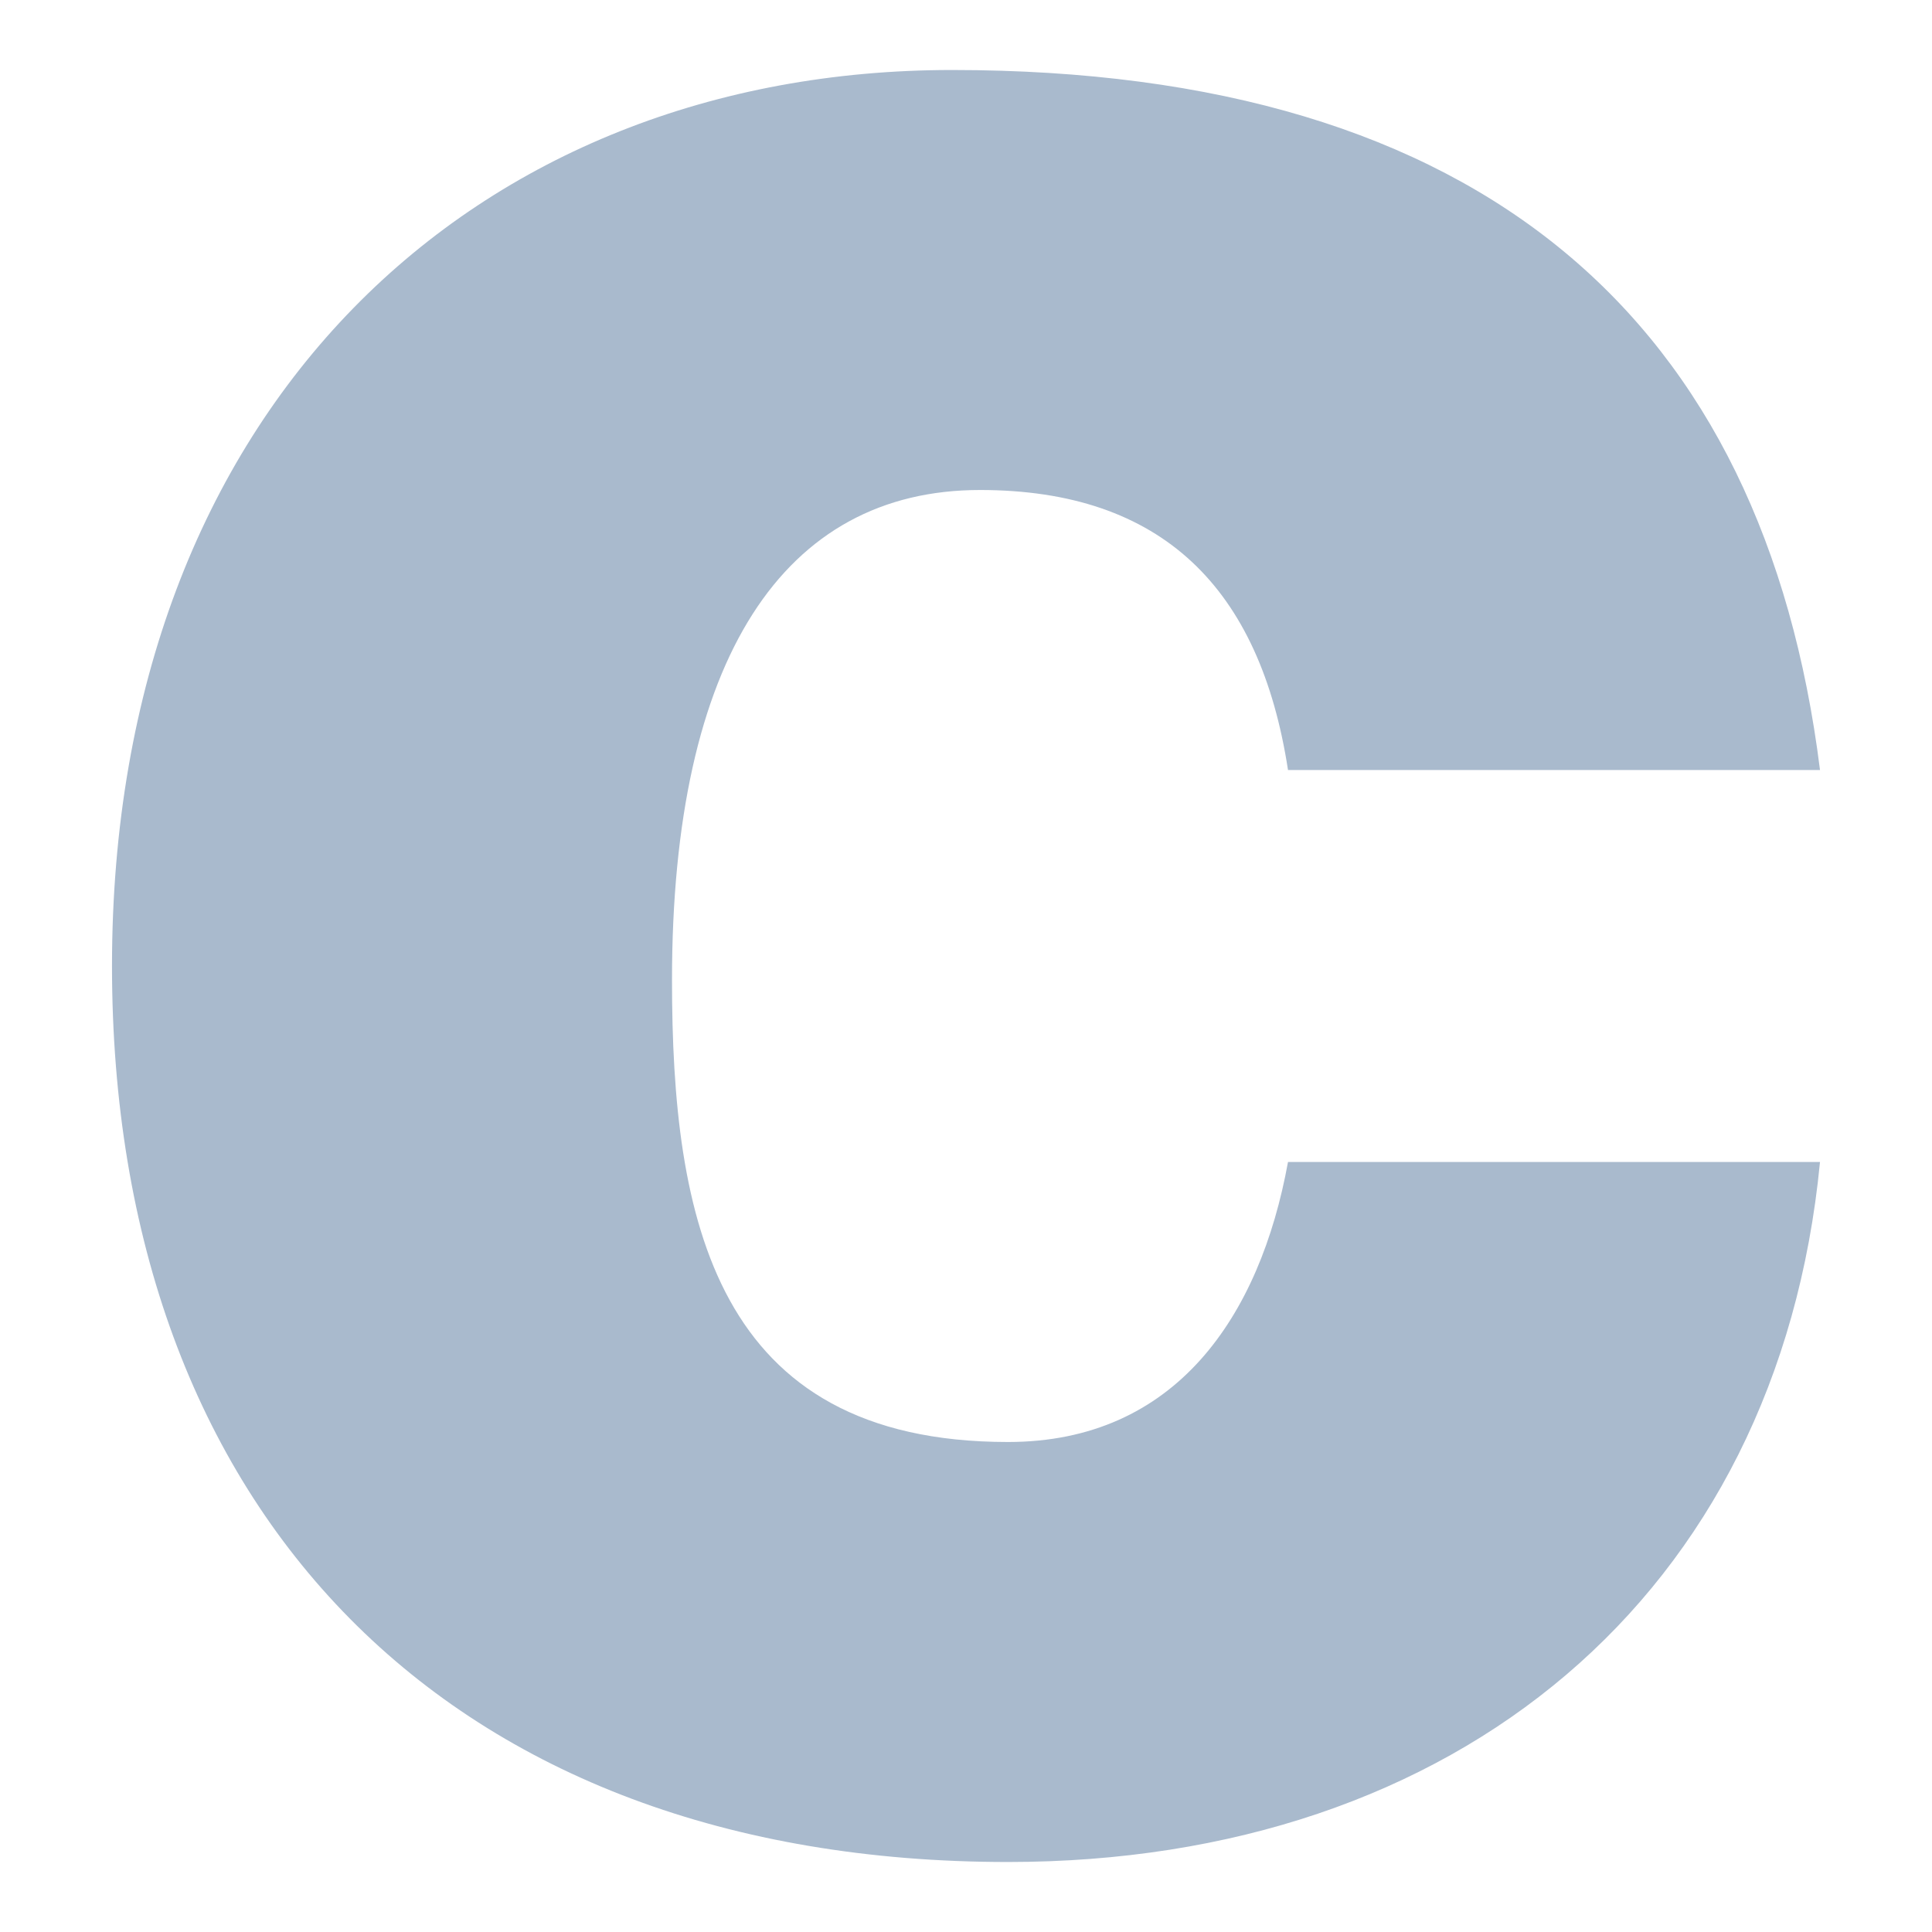
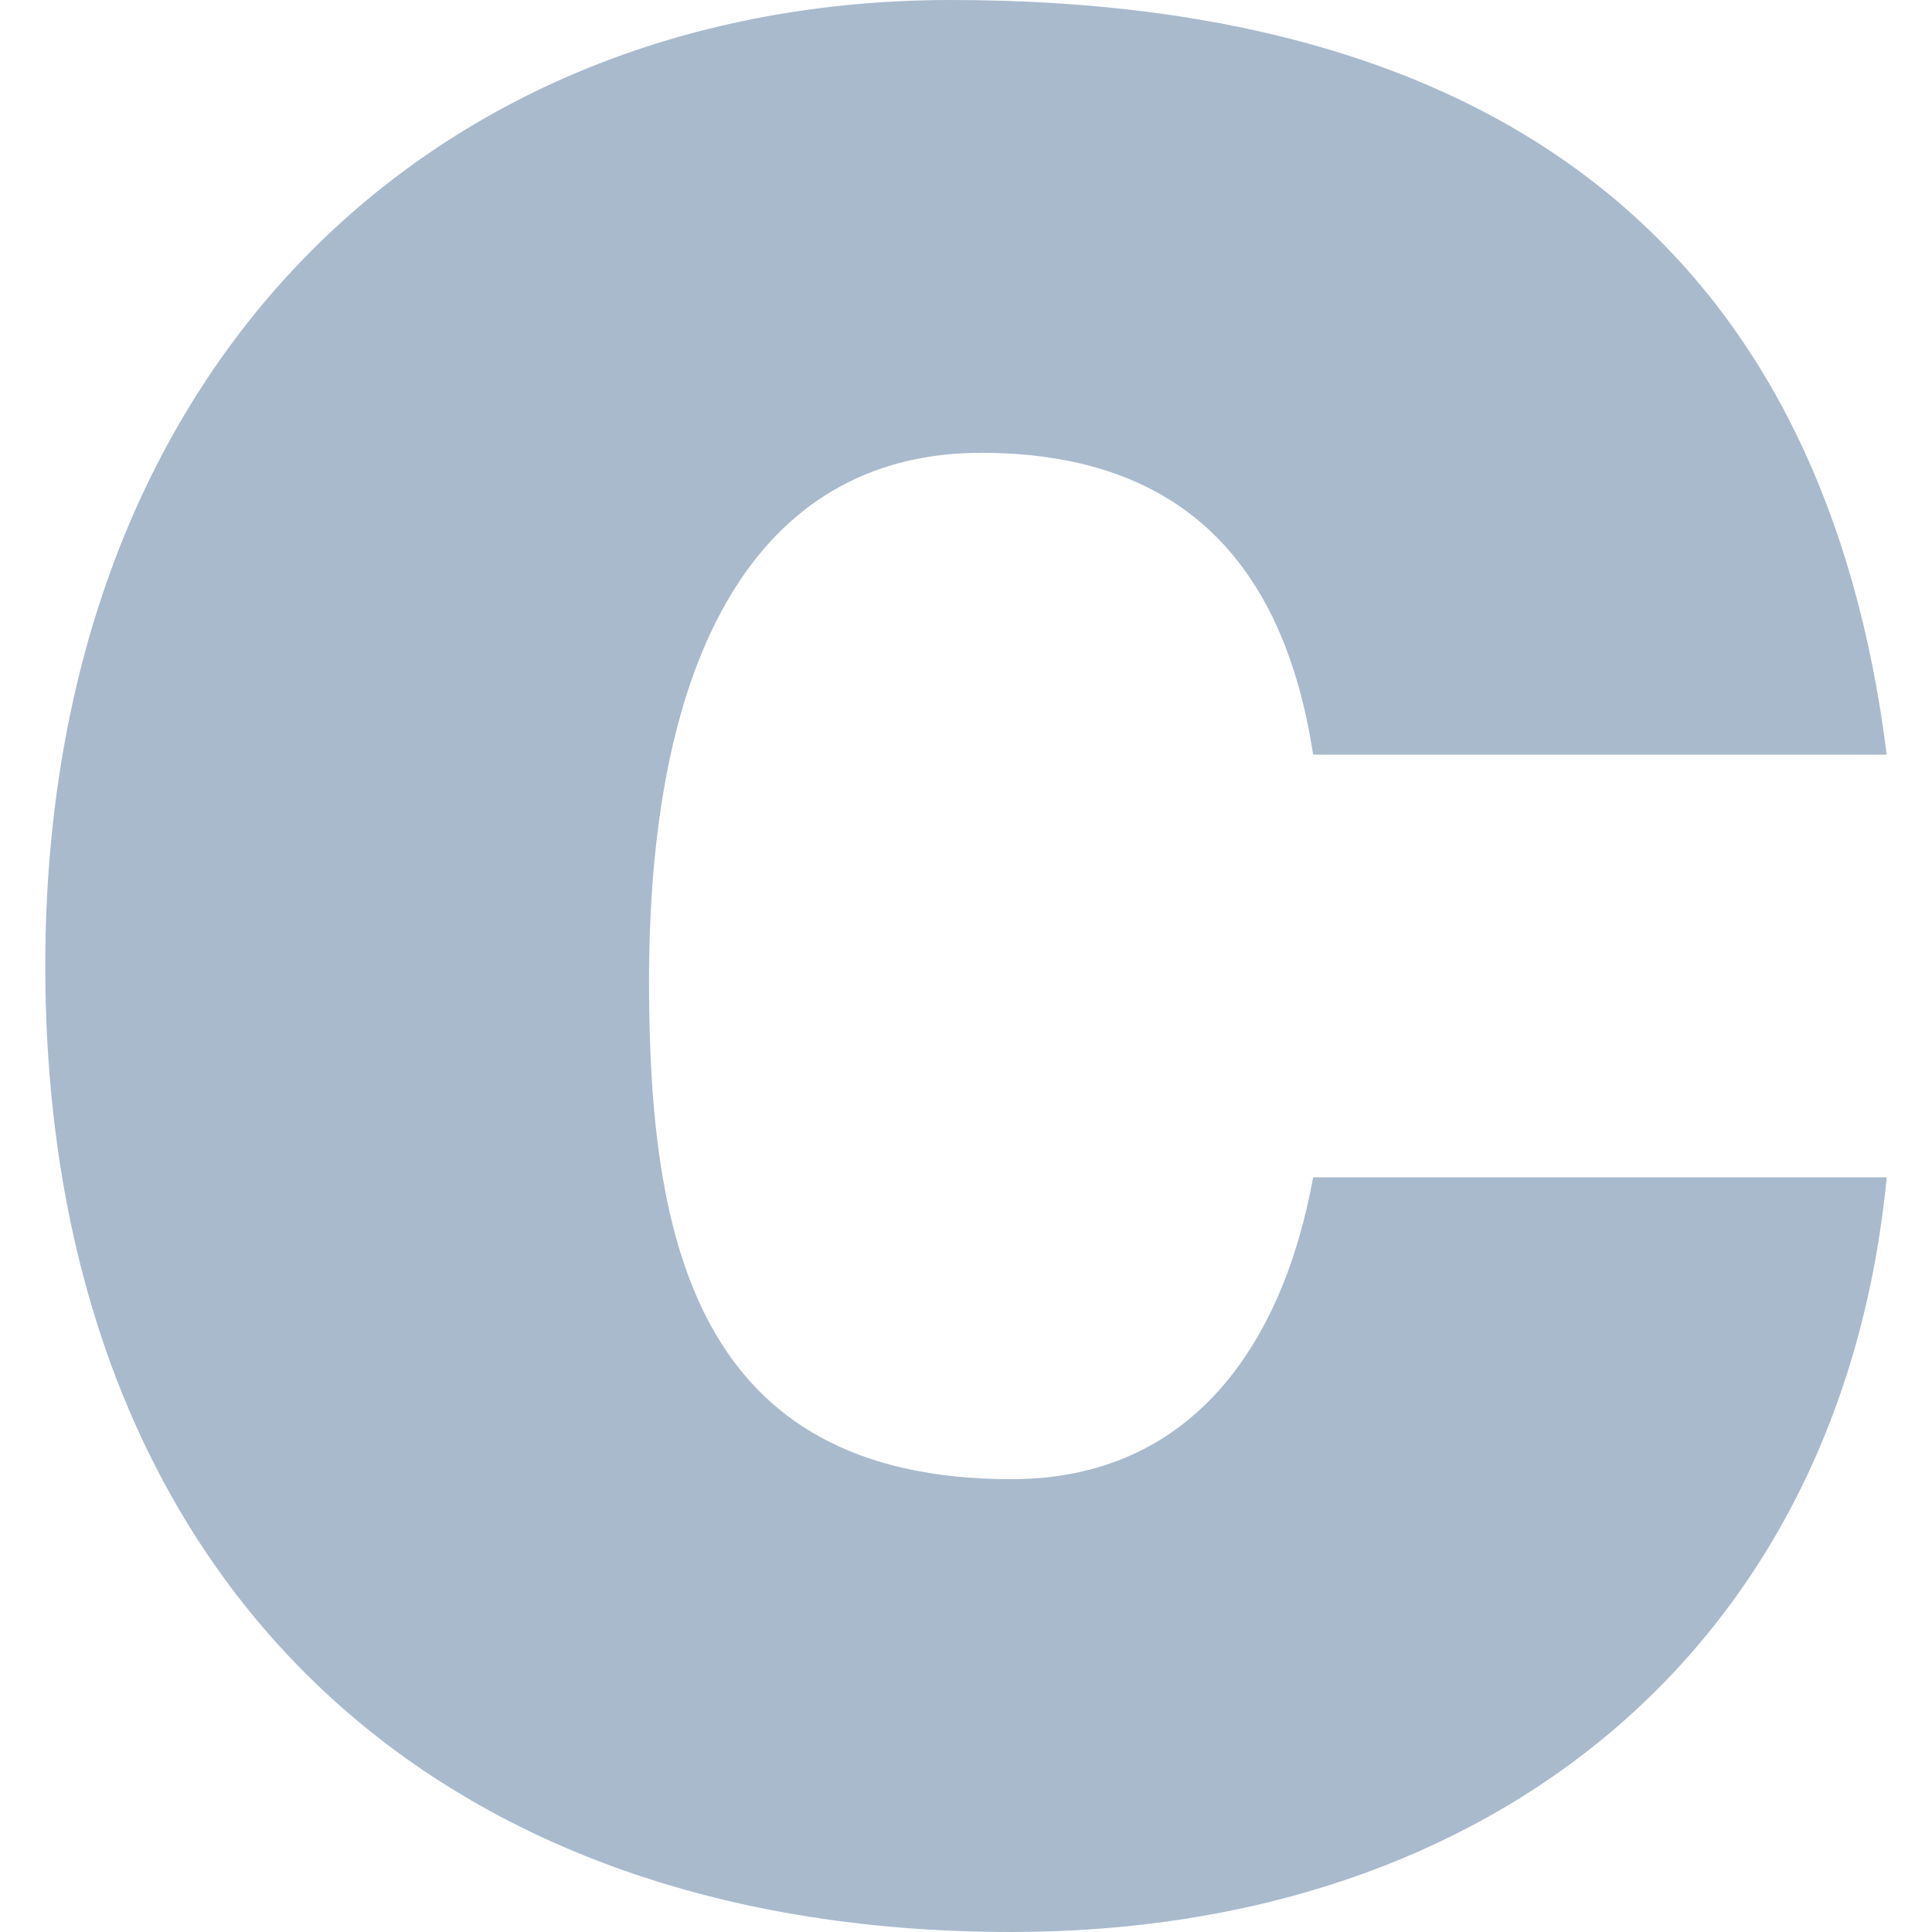
- <svg xmlns="http://www.w3.org/2000/svg" viewBox="-5 -5 138 138">
-   <style>
-   .edge {
-     stroke: light-dark(rgb(0 0 0 / 0.65), rgb(255 255 255 / 0.9));
-     stroke-width: 3;
-     stroke-linejoin: round;
-     paint-order: stroke fill;
-   }
- </style>
-   <path class="edge" fill="#a9bacd" d="M125 50c-4-32-24-50-62-50C29 0 3 24 3 64c0 39 24 64 64 64c32 0 55-19 58-50H87c-2 11-8 20-20 20c-21 0-24-16-24-33c0-23 8-35 22-35c13 0 20 7 22 20z" />
+ <svg xmlns="http://www.w3.org/2000/svg" viewBox="0 0 128 128">
+   <path fill="#a9bacd" d="M125 50c-4-32-24-50-62-50C29 0 3 24 3 64c0 39 24 64 64 64c32 0 55-19 58-50H87c-2 11-8 20-20 20c-21 0-24-16-24-33c0-23 8-35 22-35c13 0 20 7 22 20z" />
</svg>
